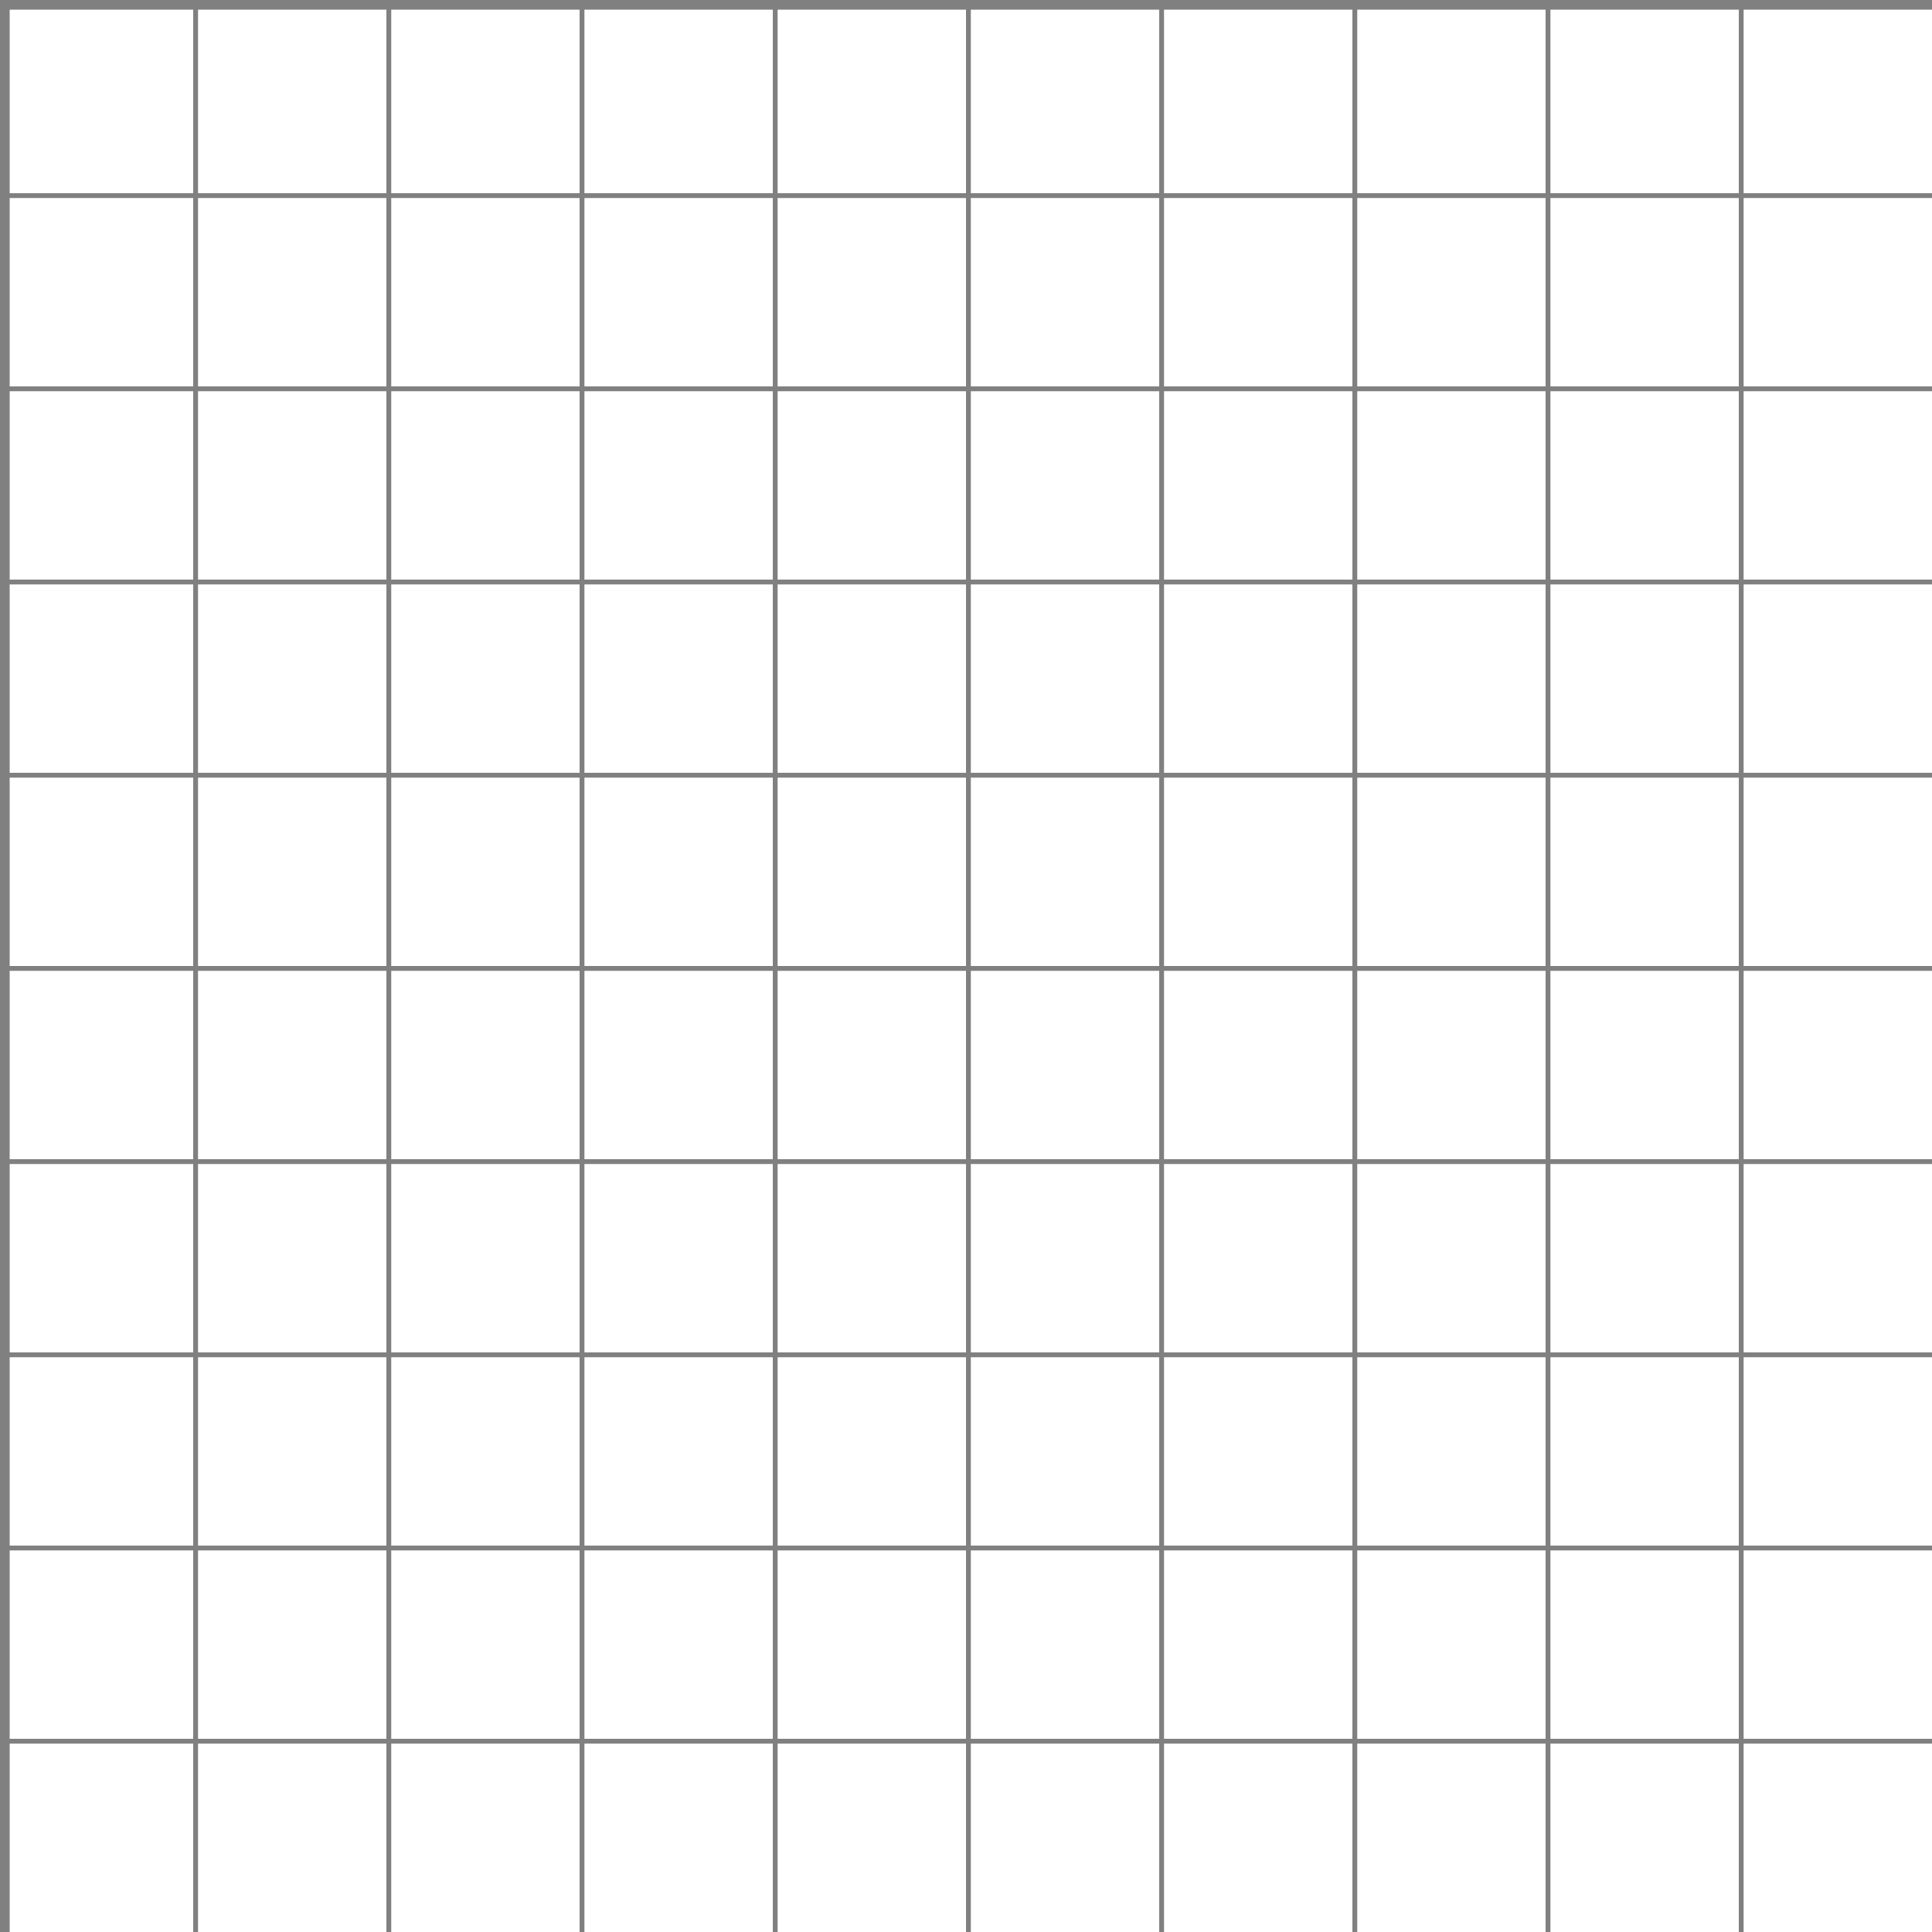
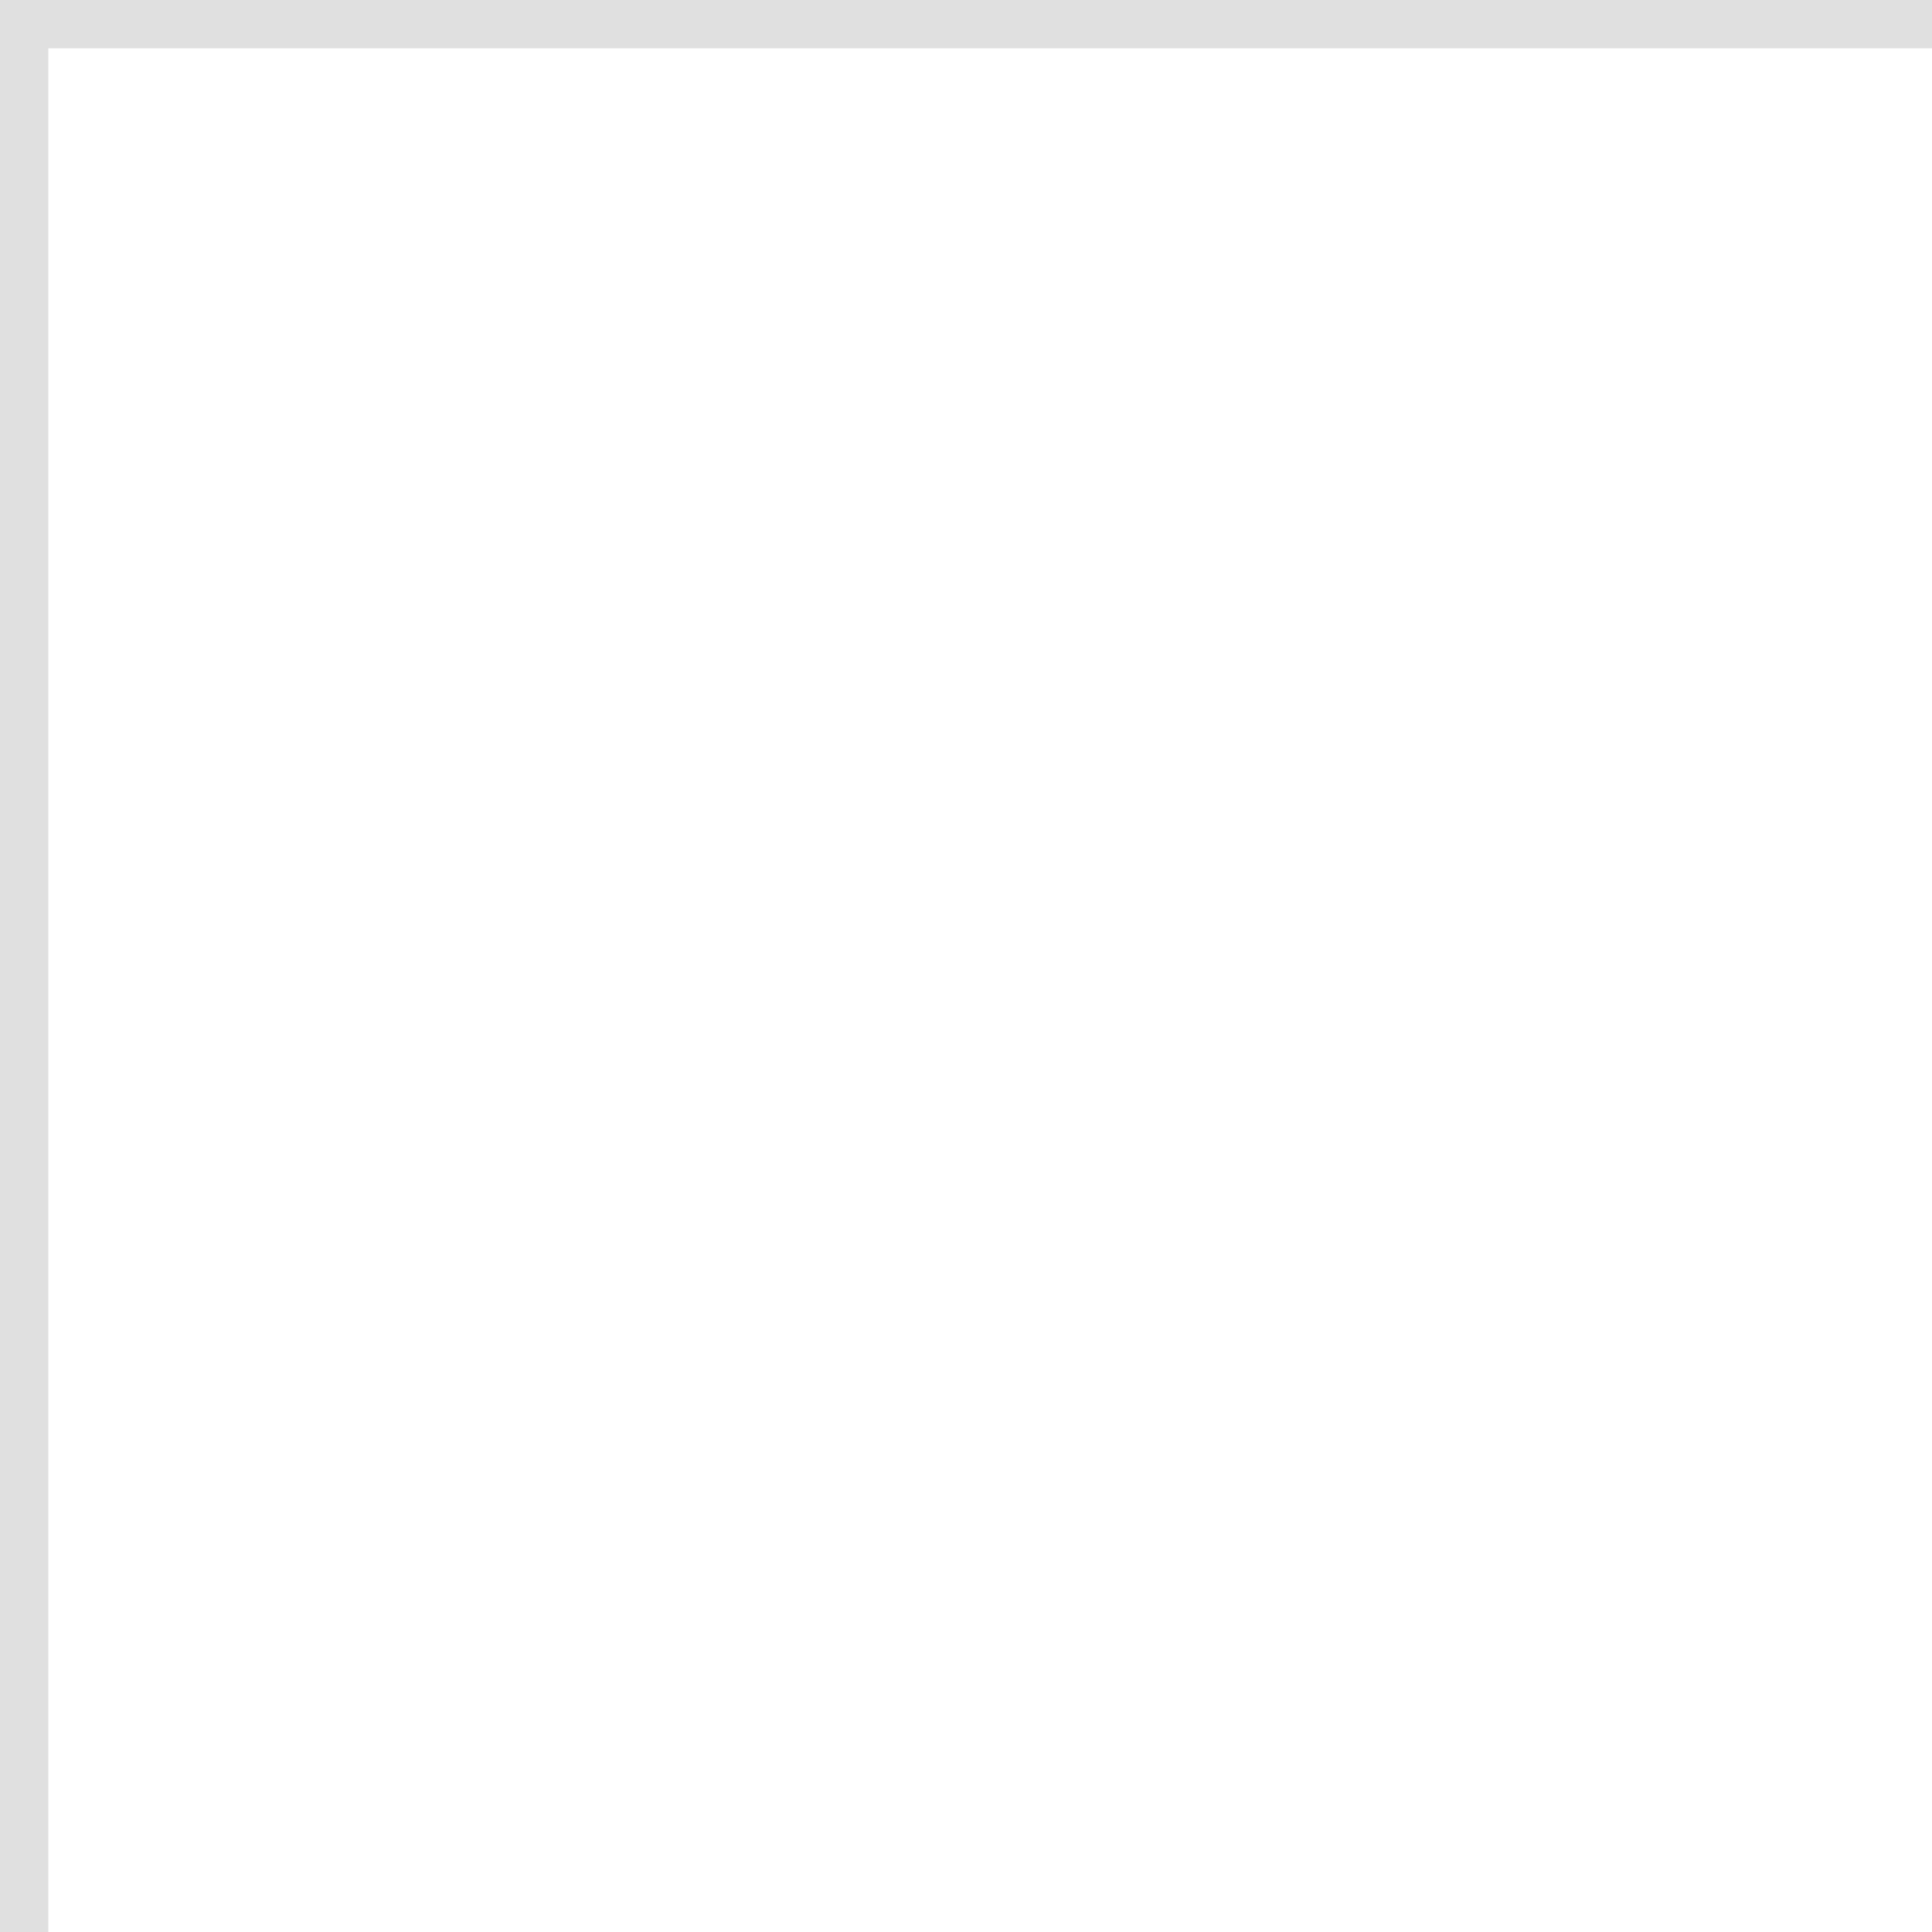
- <svg xmlns="http://www.w3.org/2000/svg" width="100" height="100">
+ <svg xmlns="http://www.w3.org/2000/svg" width="20" height="20">
  <defs>
-     <pattern id="smallGrid" width="10" height="10" patternUnits="userSpaceOnUse">
-       <path d="M 10 0 L 0 0 0 10" fill="none" stroke="gray" stroke-width="0.5" />
-     </pattern>
-     <pattern id="grid" width="100" height="100" patternUnits="userSpaceOnUse">
-       <rect width="100" height="100" fill="url(#smallGrid)" />
-       <path d="M 100 0 L 0 0 0 100" fill="none" stroke="gray" stroke-width="1" />
+     <pattern id="grid" width="20" height="20" patternUnits="userSpaceOnUse">
+       <path d="M 20 0 L 0 0 0 20" fill="none" stroke="#e0e0e0" stroke-width="1" />
    </pattern>
  </defs>
  <rect width="100%" height="100%" fill="url(#grid)" />
</svg>
